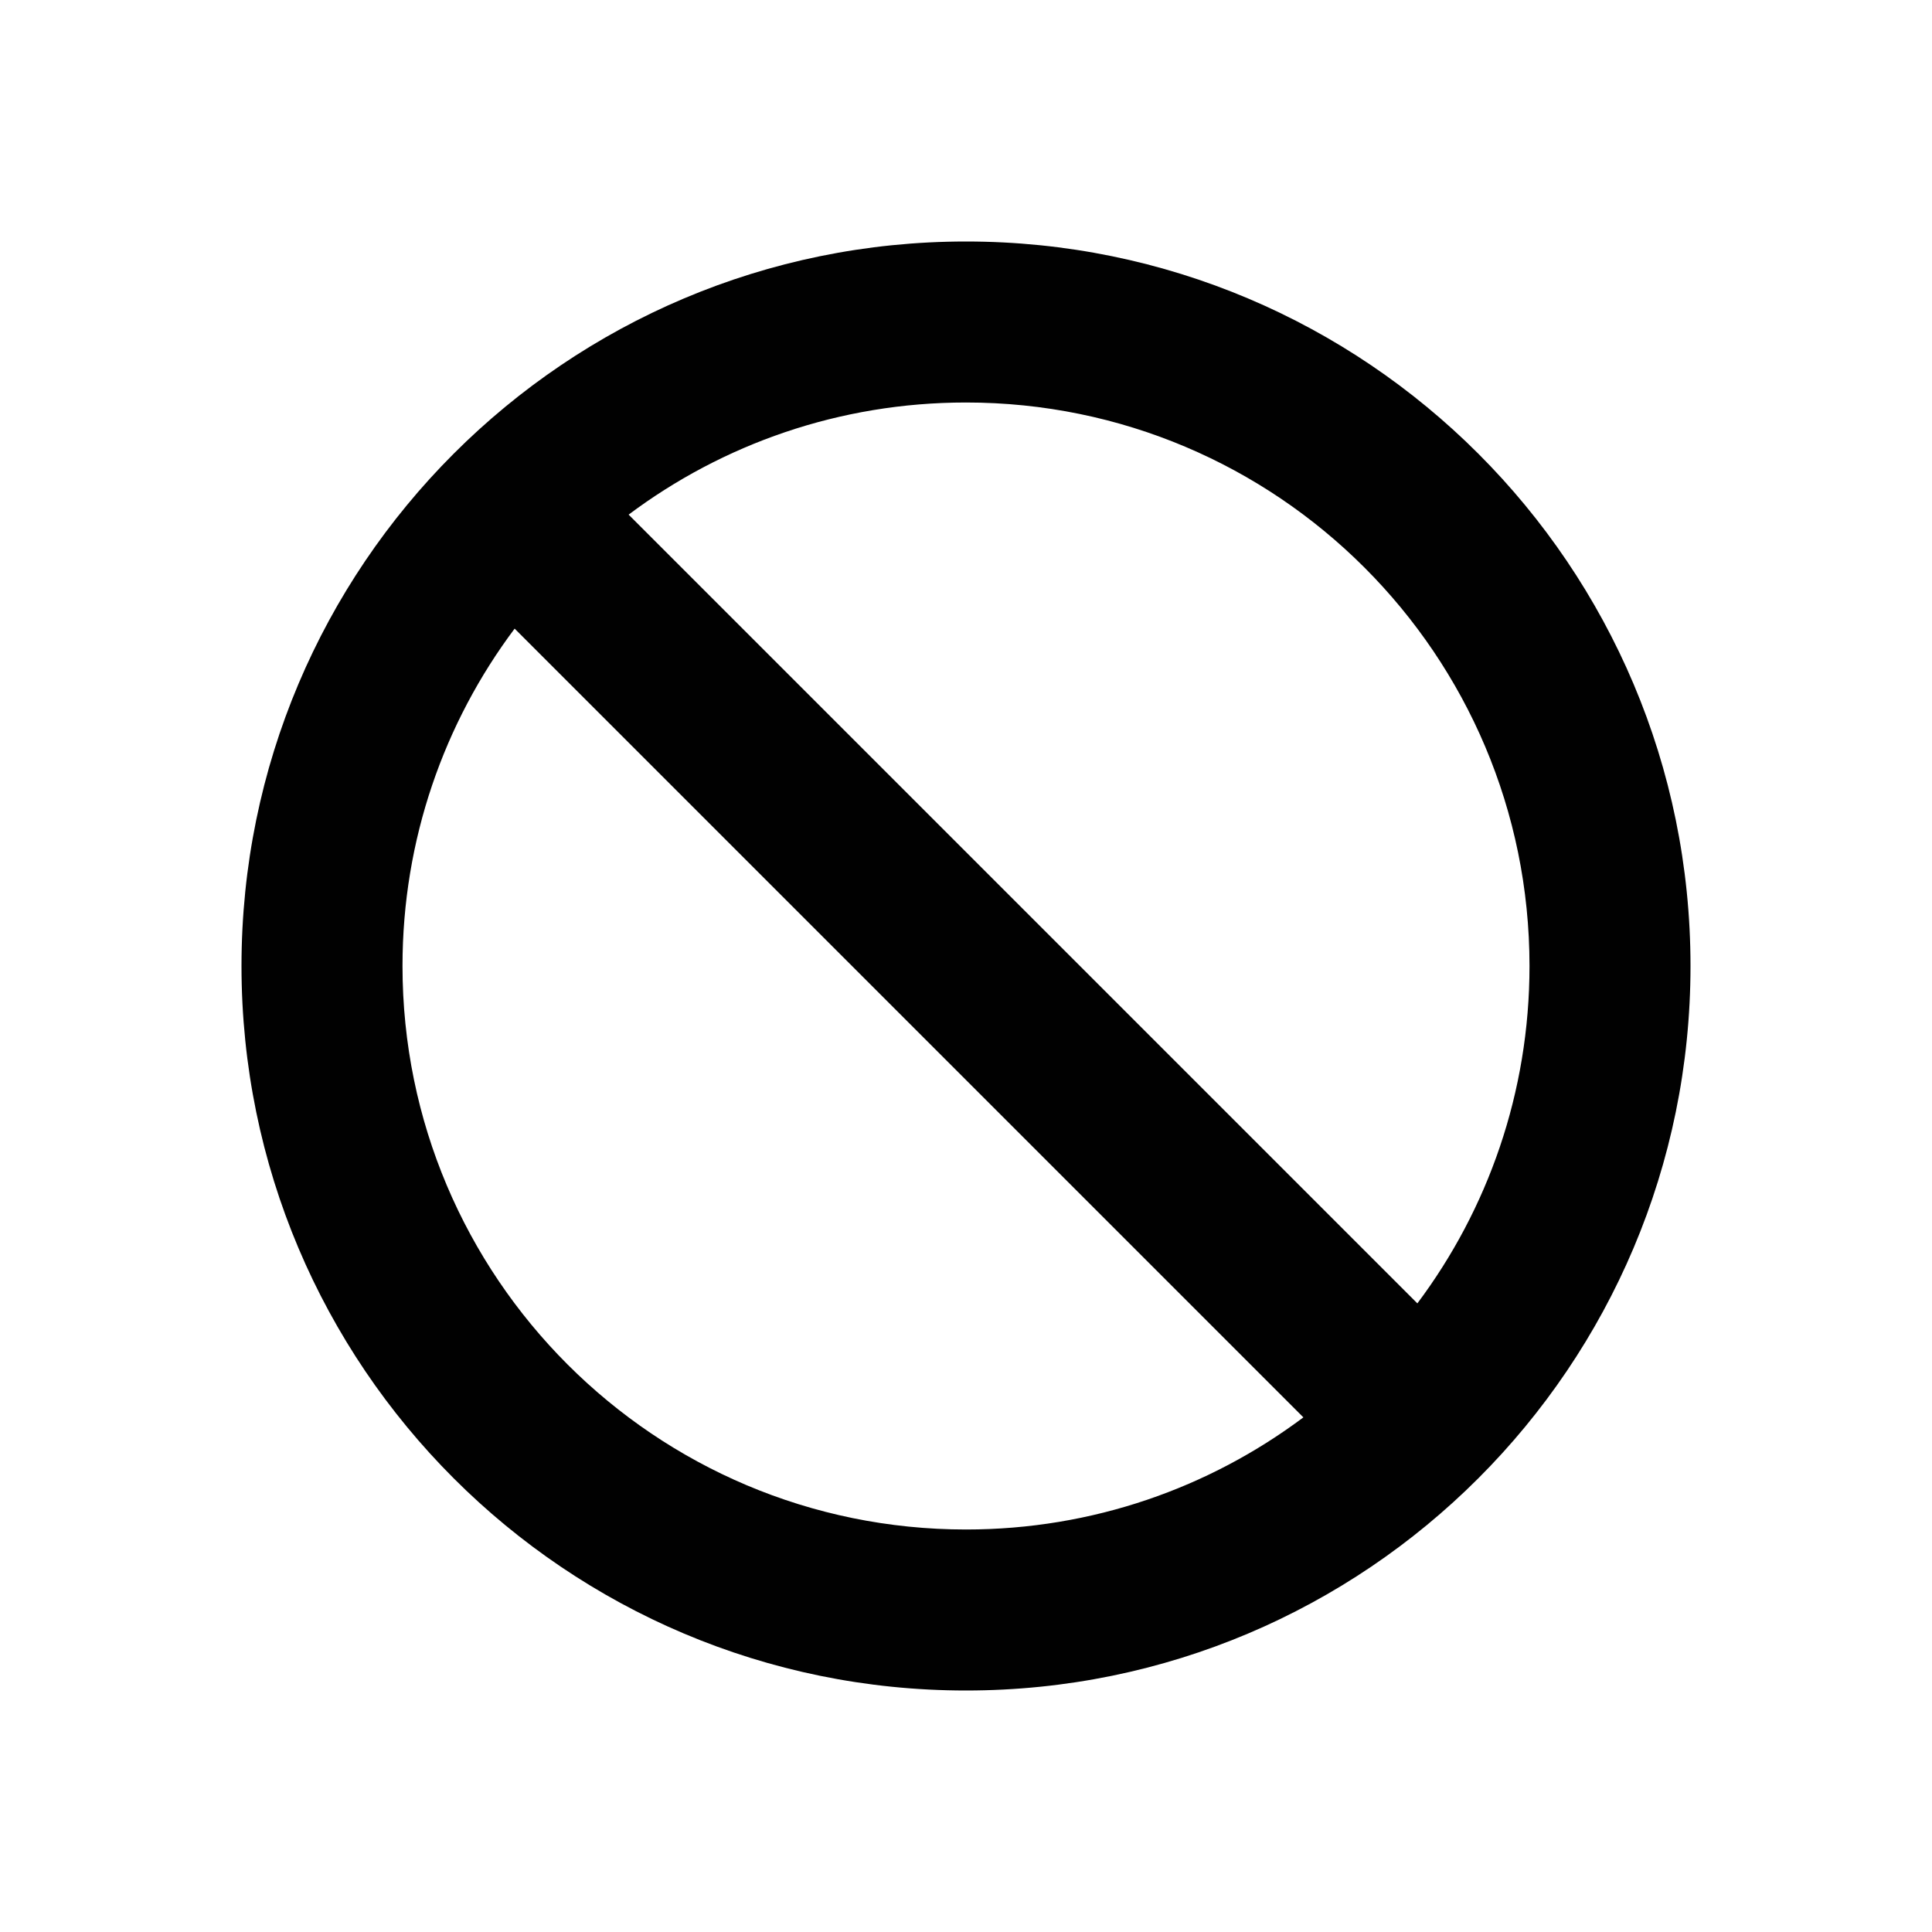
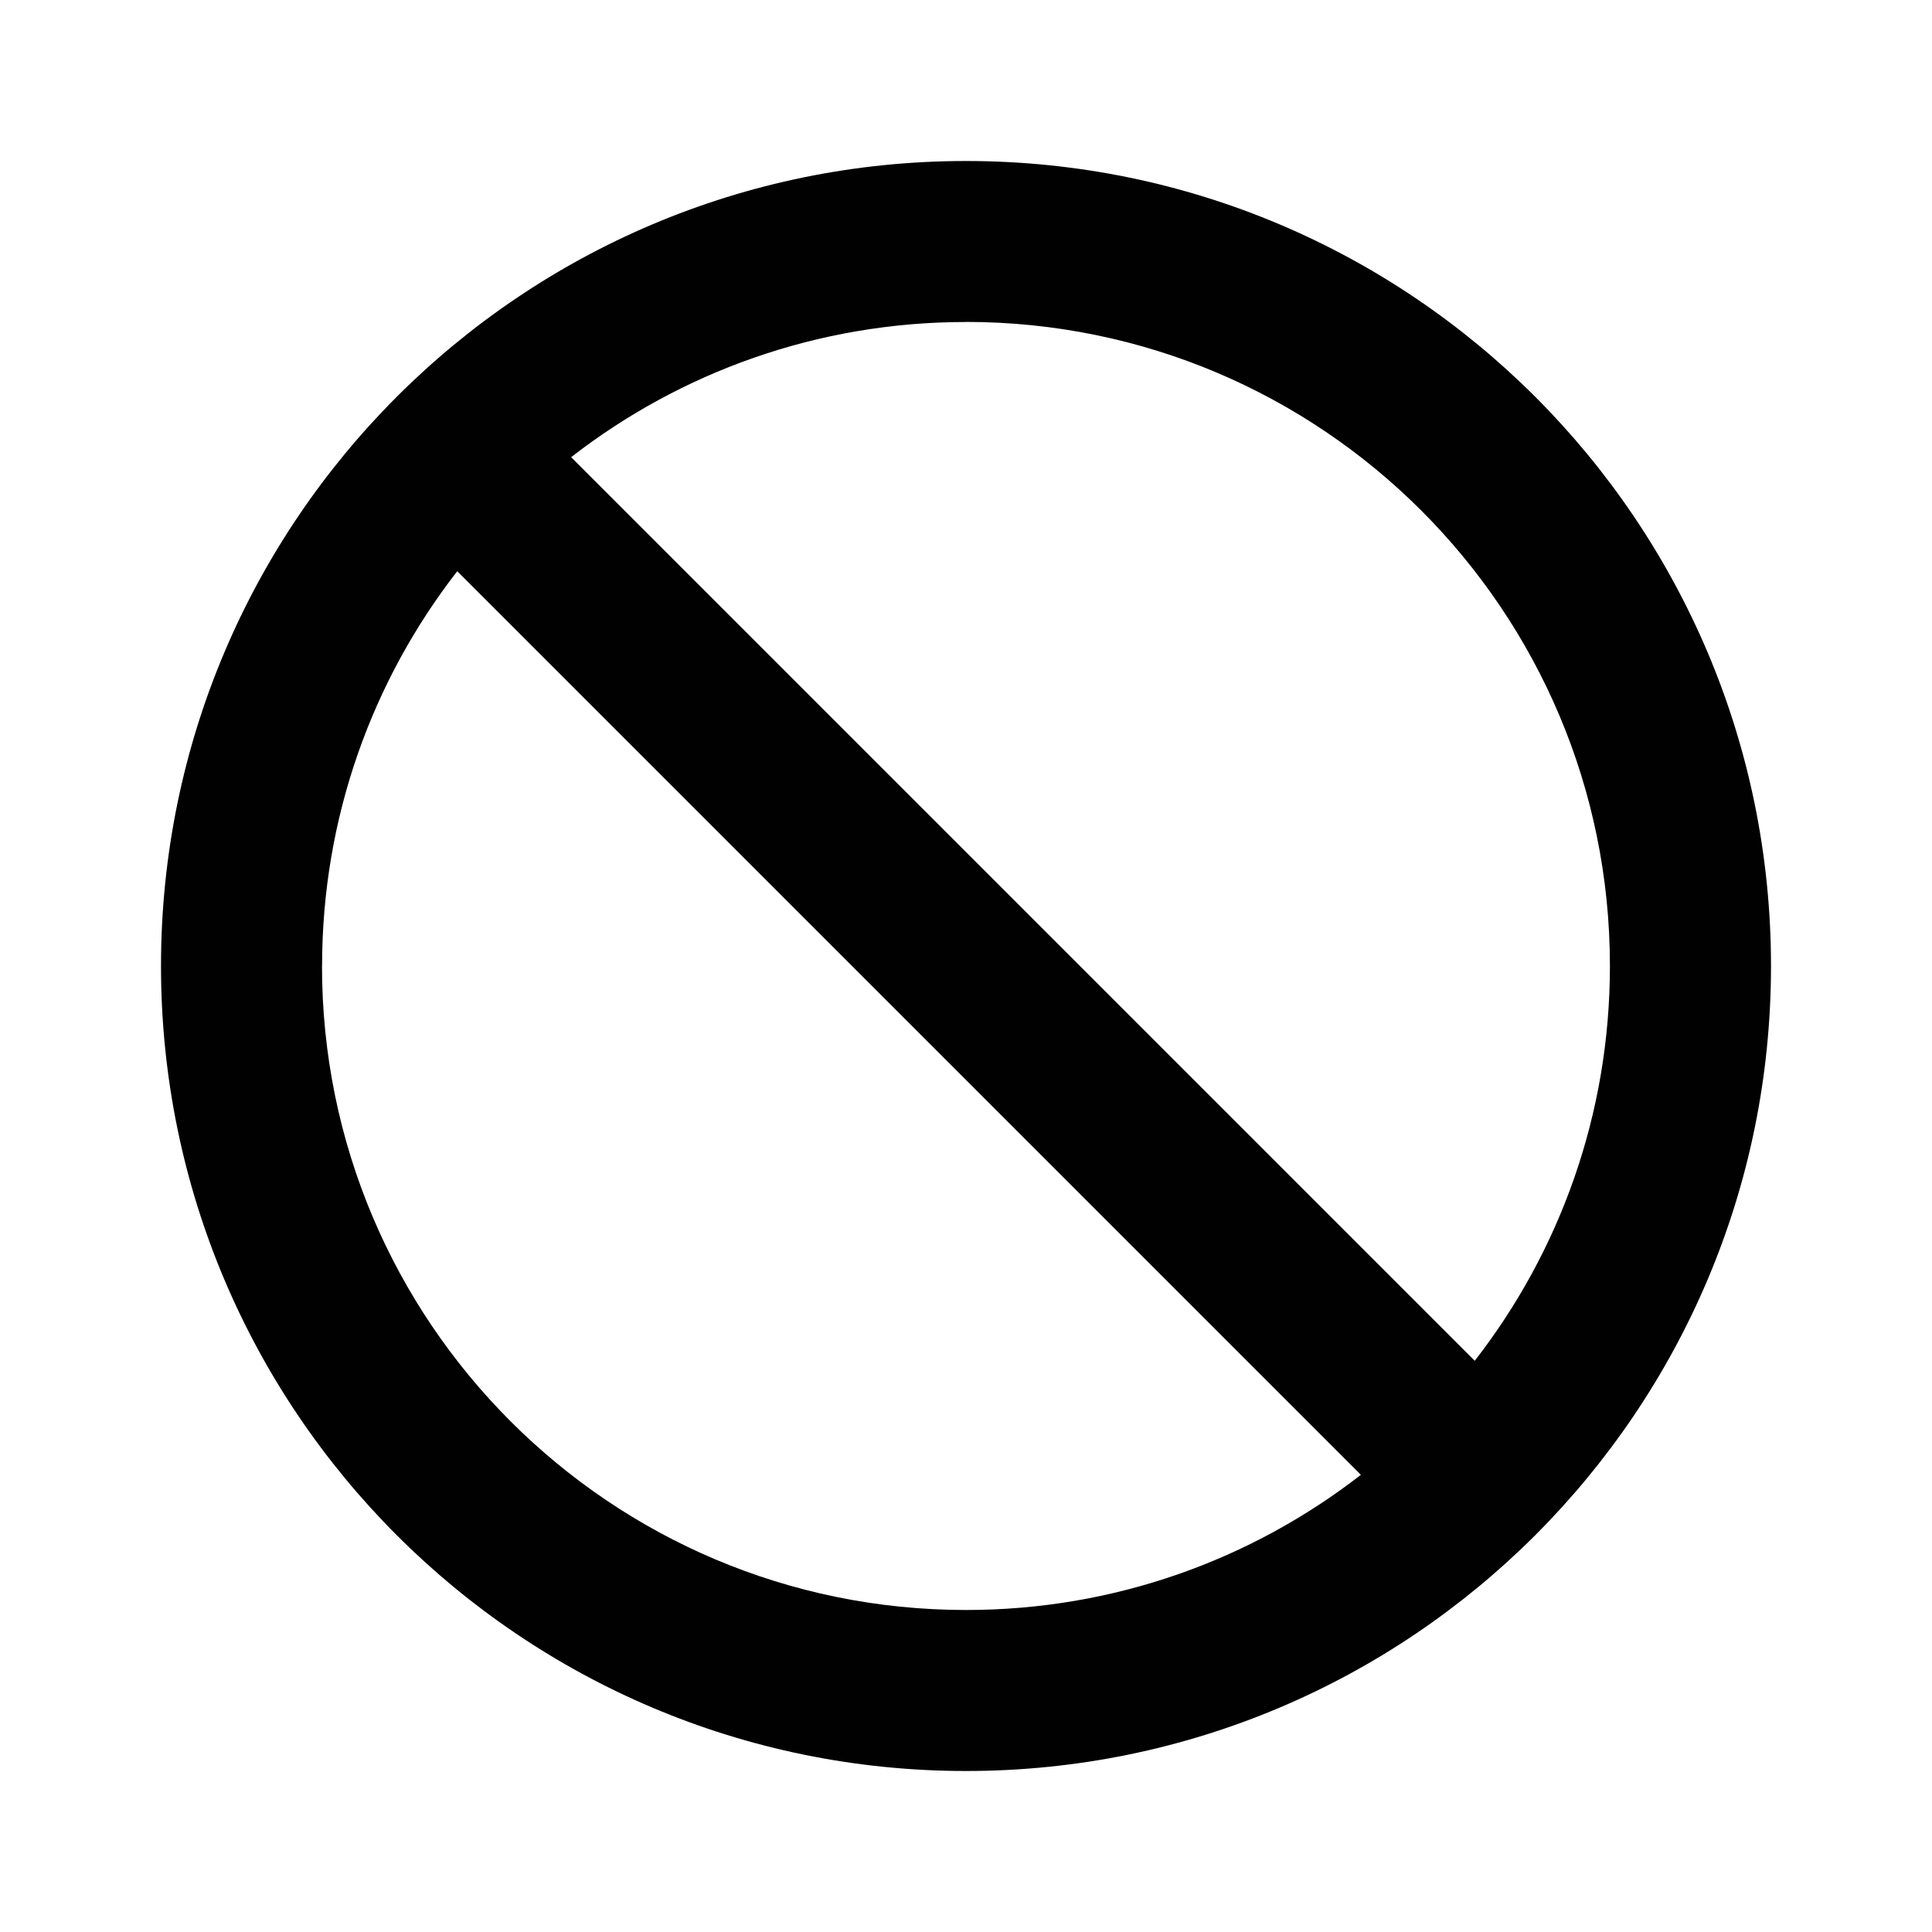
<svg xmlns="http://www.w3.org/2000/svg" height="24" viewBox="0 0 24 24" width="24">
-   <path d="m12 3c4.971 0 9 4.029 9 9 0 4.971-4.029 9-9 9-4.971 0-9-4.029-9-9 0-4.971 4.029-9 9-9zm-7 9c0 3.866 3.134 7 7 7 1.572 0 3.023-.518 4.191-1.393l-9.798-9.798c-.875 1.168-1.393 2.619-1.393 4.191zm7-7c-1.572 0-3.023.518-4.191 1.393l9.798 9.798c.875-1.168 1.393-2.619 1.393-4.191 0-3.866-3.134-7-7-7z" fill="#010101" />
+   <path d="m12 2c5.523 0 10 4.477 10 10s-4.477 10-10 10-10-4.477-10-10 4.477-10 10-10zm-8 10c0 4.418 3.582 8 8 8 1.848 0 3.55-.627 4.905-1.679l-11.225-11.225c-1.053 1.355-1.679 3.056-1.679 4.905zm8-8c-1.848 0-3.55.627-4.905 1.679l11.225 11.225c1.053-1.355 1.679-3.056 1.679-4.905 0-4.418-3.582-8-8-8z" fill="#010101" />
</svg>
